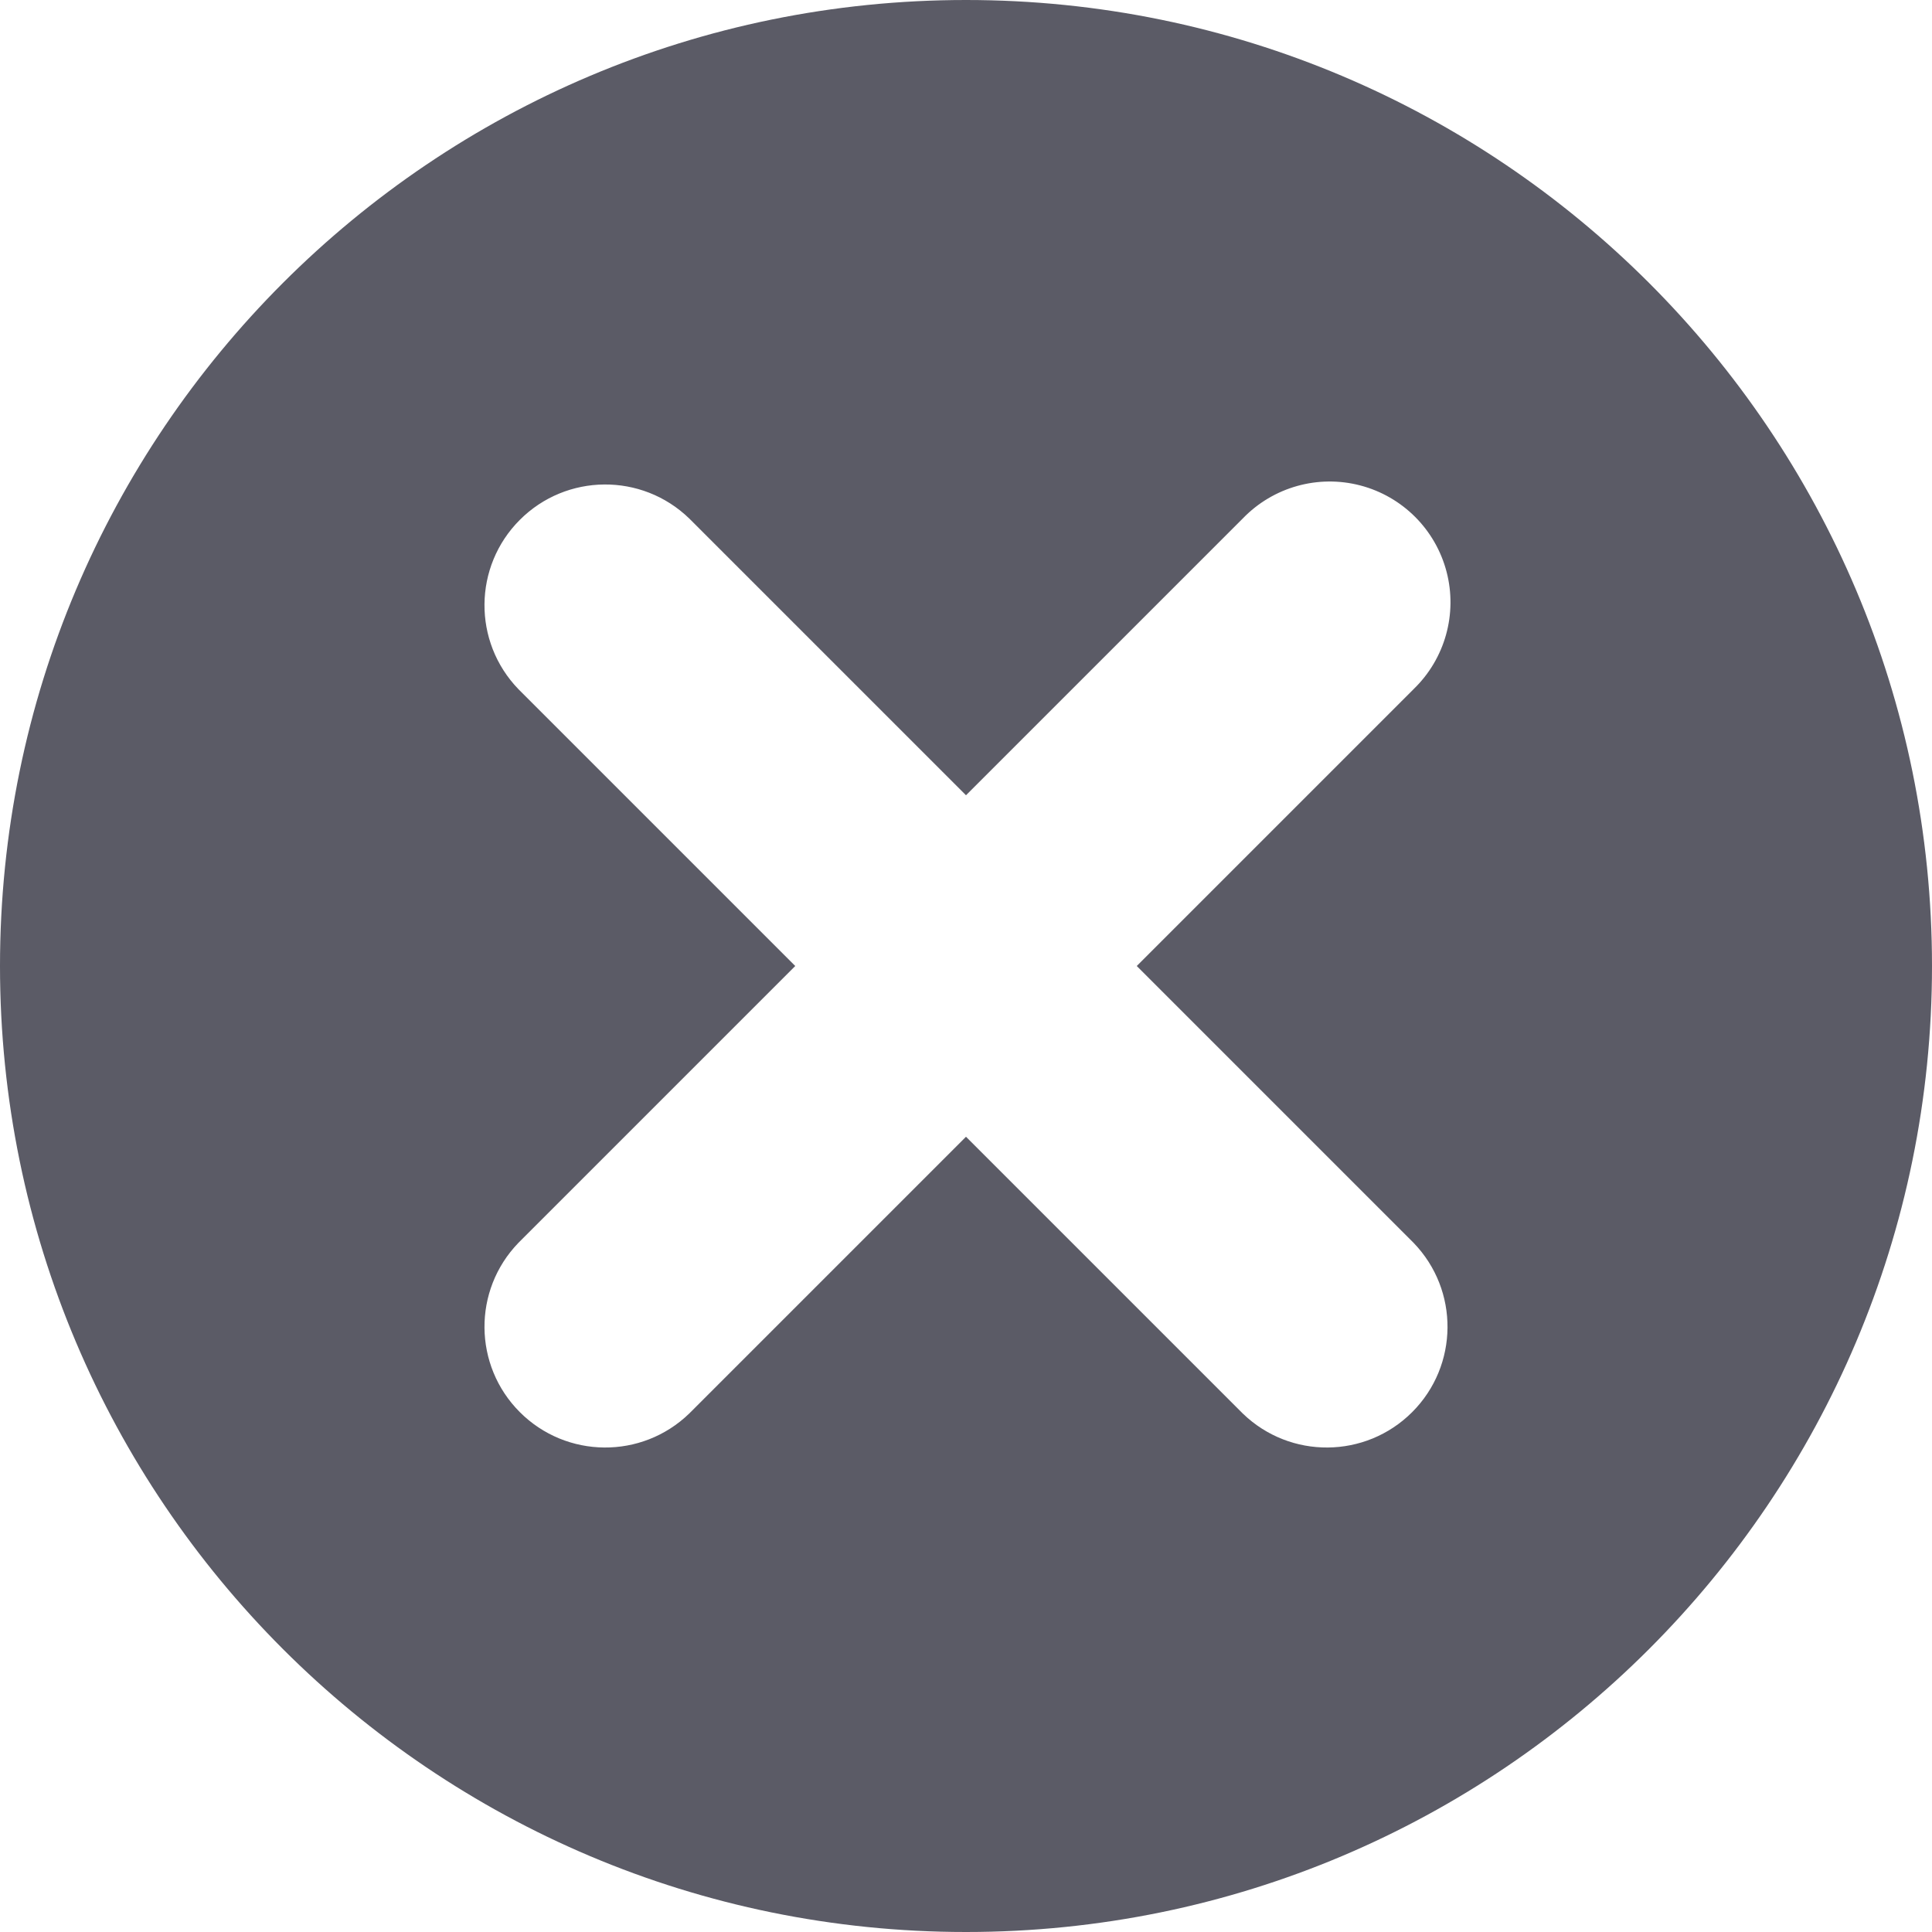
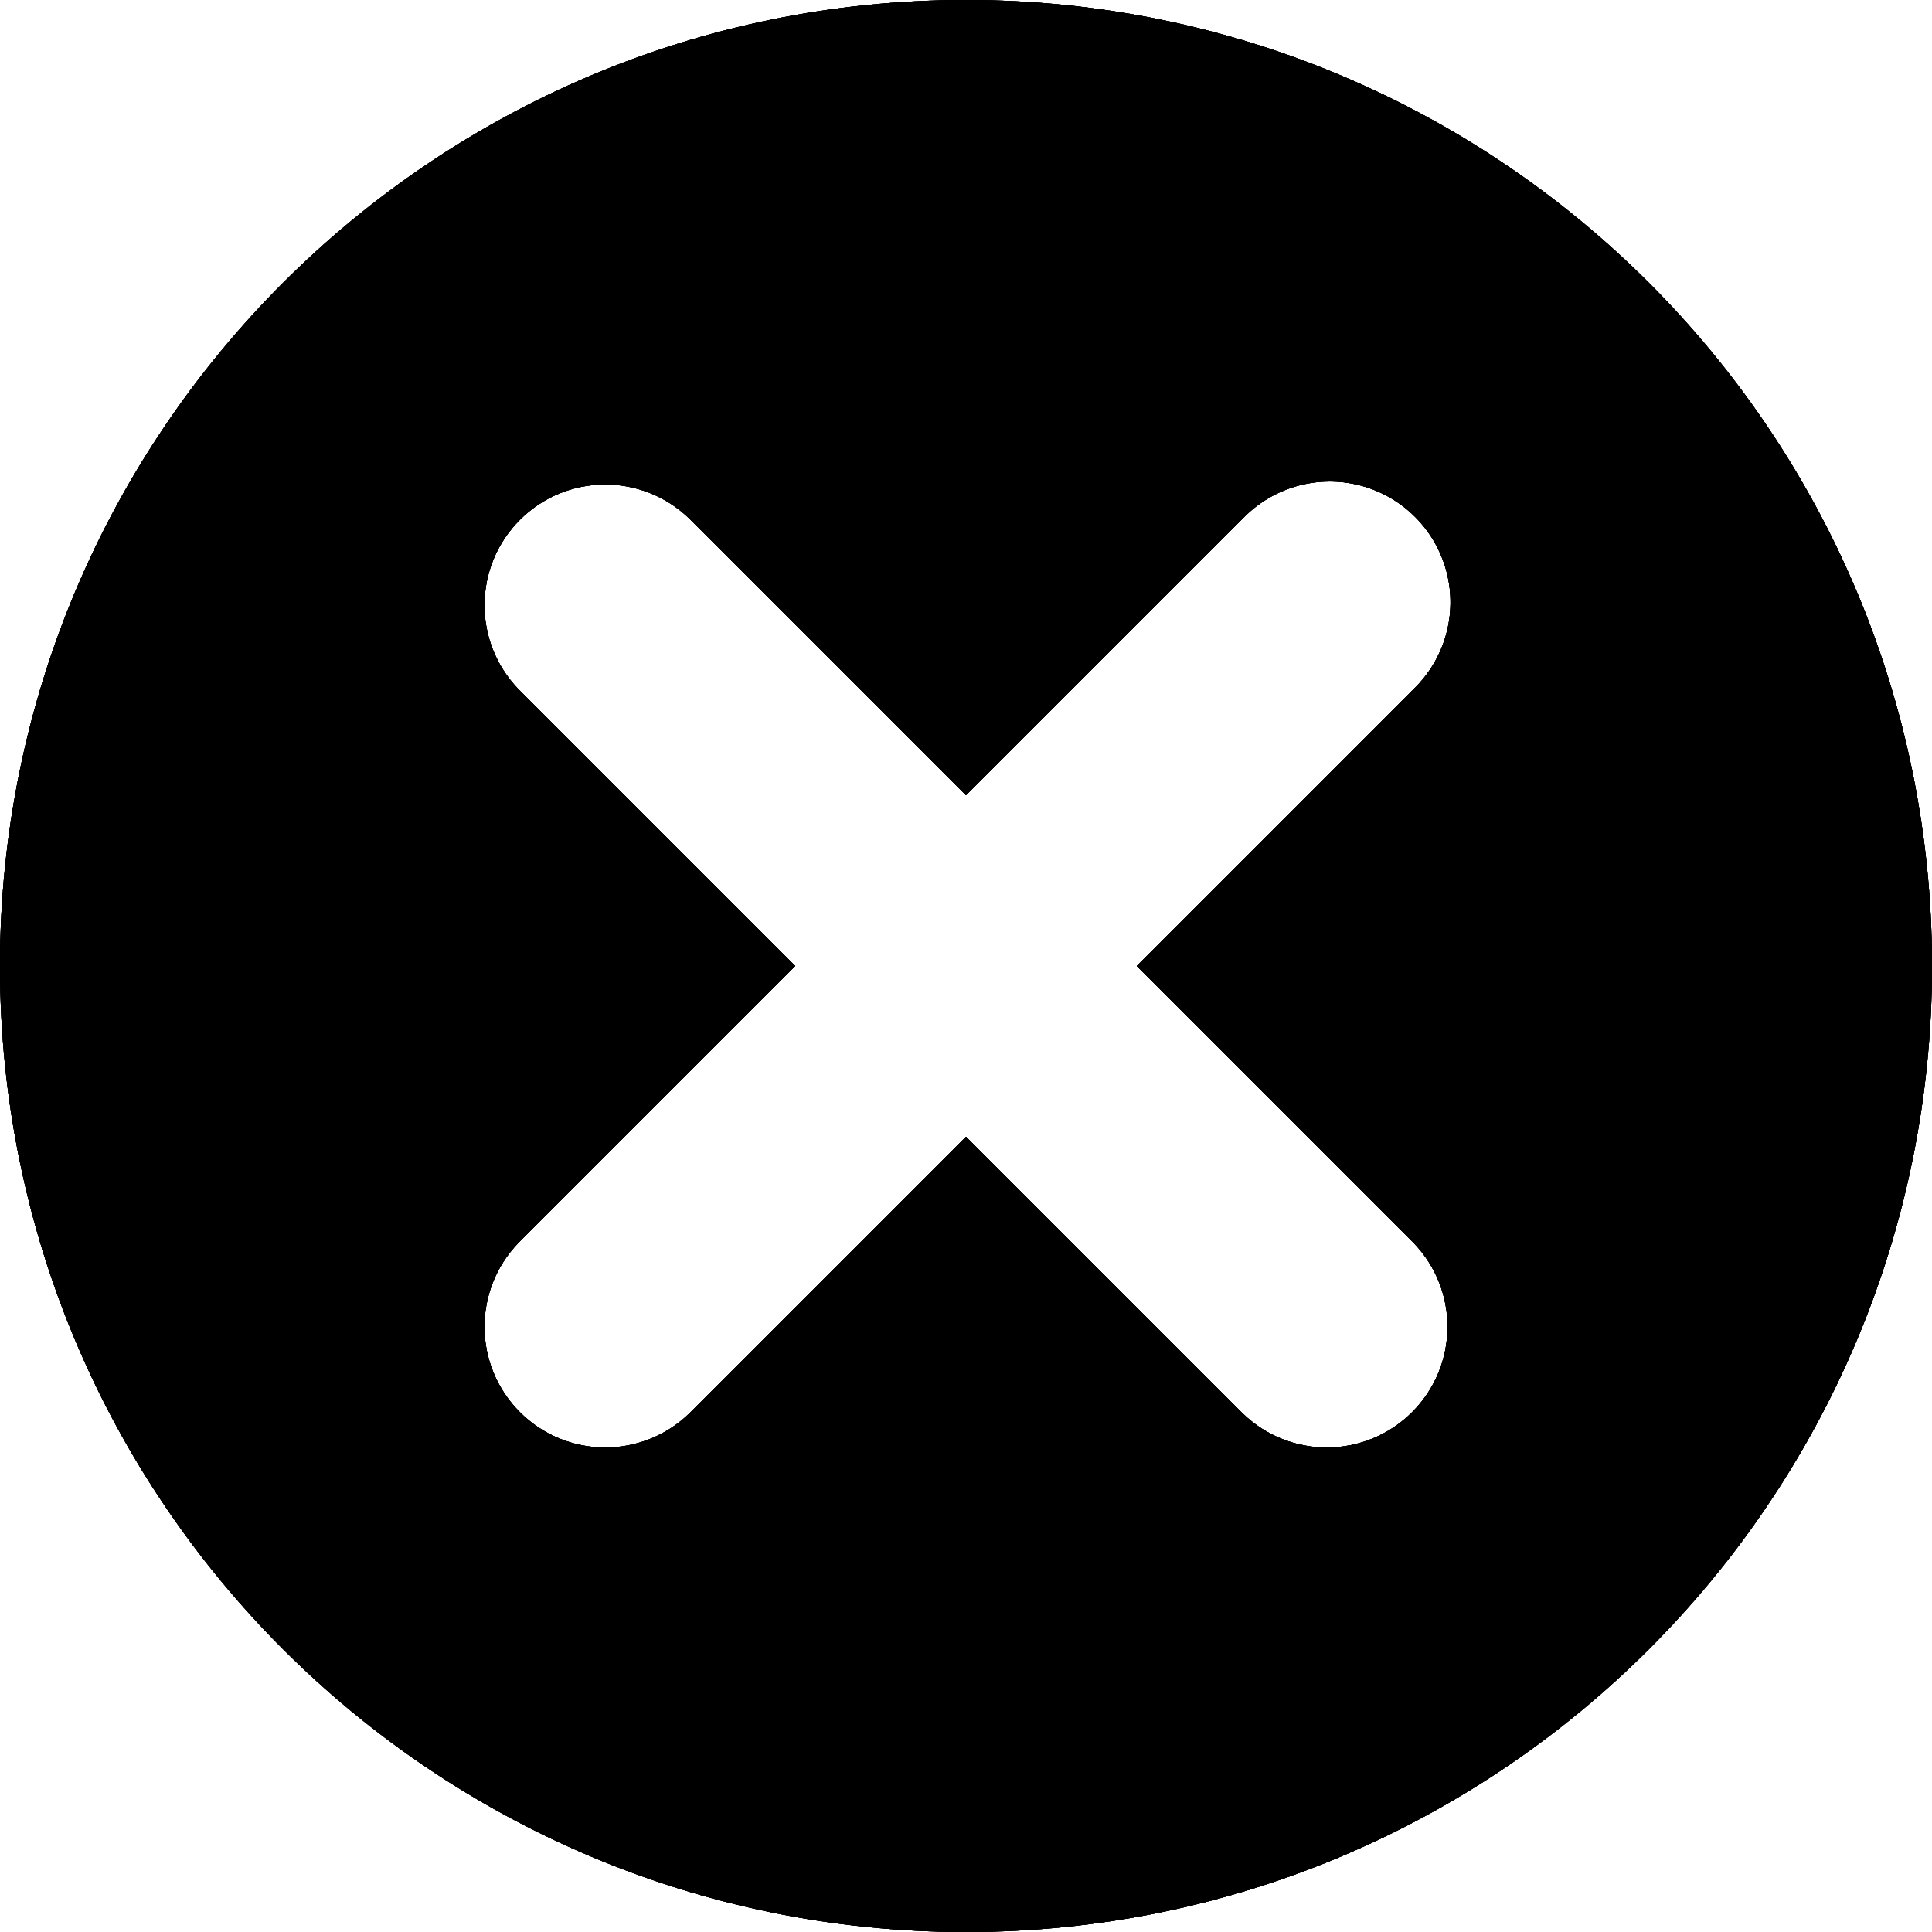
<svg xmlns="http://www.w3.org/2000/svg" width="16" height="16" viewBox="0 0 16 16">
  <style>
    :root {
      color-scheme: light dark;
    }
-     path {
+     g.prefer-color-scheme.default:target {
+       fill: rgb(21, 20, 26); /* https://searchfox.org/mozilla-central/rev/d6576544301cacc0e393fbc919c53e4e6b0d46ec/toolkit/themes/shared/in-content/common-shared.css#16 */
+     }
+     g.prefer-color-scheme.toolbar:target {
      fill: rgb(91, 91, 102); /* https://searchfox.org/mozilla-central/rev/d6576544301cacc0e393fbc919c53e4e6b0d46ec/browser/themes/shared/browser-custom-colors.css#74 */
    }
    @media (prefers-color-scheme: dark) {
-       path {
+       g.prefer-color-scheme.default:target,
+       g.prefer-color-scheme.toolbar:target {
        fill: rgb(251, 251, 254); /* https://searchfox.org/mozilla-central/rev/d6576544301cacc0e393fbc919c53e4e6b0d46ec/browser/themes/shared/browser-custom-colors.css#74 */
      }
    }
  </style>
-   <path d="M6.586 8l-2.293 2.293a1 1 0 0 0 1.414 1.414L8 9.414l2.293 2.293a1 1 0 0 0 1.414-1.414L9.414 8l2.293-2.293a1 1 0 1 0-1.414-1.414L8 6.586 5.707 4.293a1 1 0 0 0-1.414 1.414L6.586 8zM8 0a8 8 0 1 1 0 16A8 8 0 0 1 8 0z" />
+   <symbol id="icon">
+     <path d="M6.586 8l-2.293 2.293a1 1 0 0 0 1.414 1.414L8 9.414l2.293 2.293a1 1 0 0 0 1.414-1.414L9.414 8l2.293-2.293a1 1 0 1 0-1.414-1.414L8 6.586 5.707 4.293a1 1 0 0 0-1.414 1.414L6.586 8zM8 0a8 8 0 1 1 0 16A8 8 0 0 1 8 0z" />
+   </symbol>
+   <g id="toolbar-theme" class="theme toolbar">
+     <use href="#icon" />
+   </g>
+   <g id="default-theme" class="theme default">
+     <use href="#icon" />
+   </g>
+   <g id="toolbar" class="prefer-color-scheme toolbar">
+     <use href="#icon" />
+   </g>
+   <g id="default" class="prefer-color-scheme default">
+     <use href="#icon" />
+   </g>
</svg>
